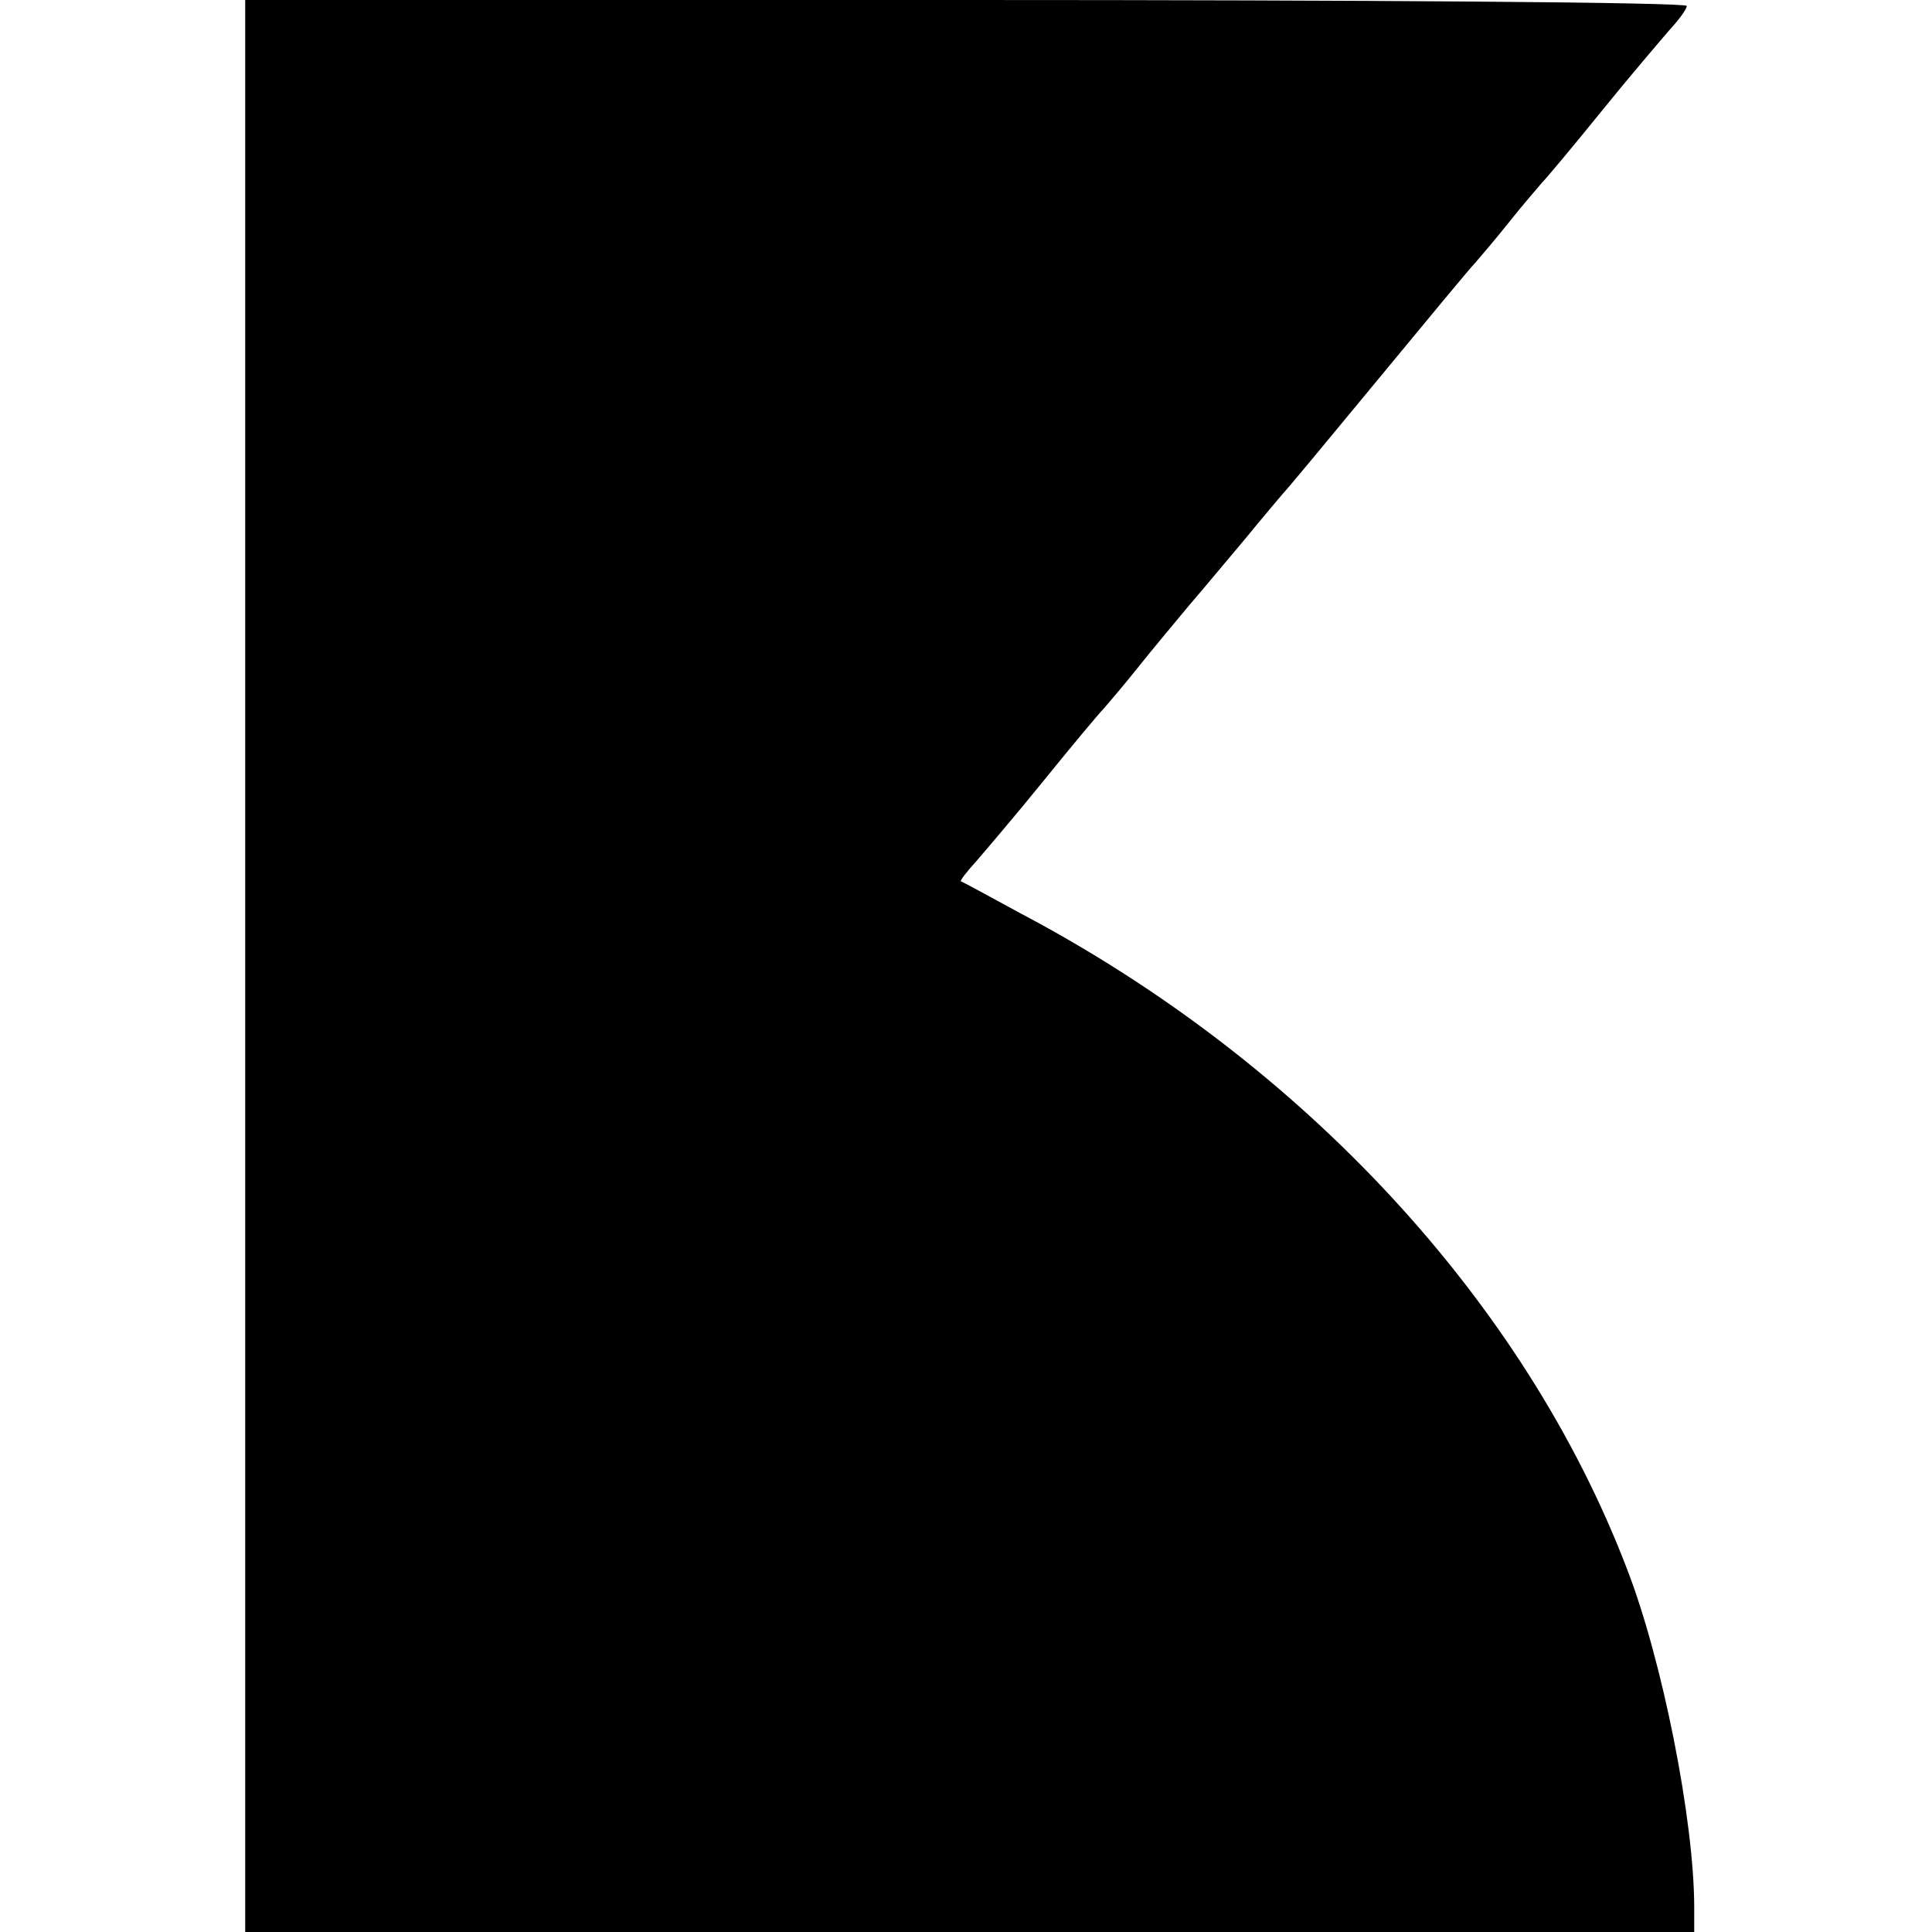
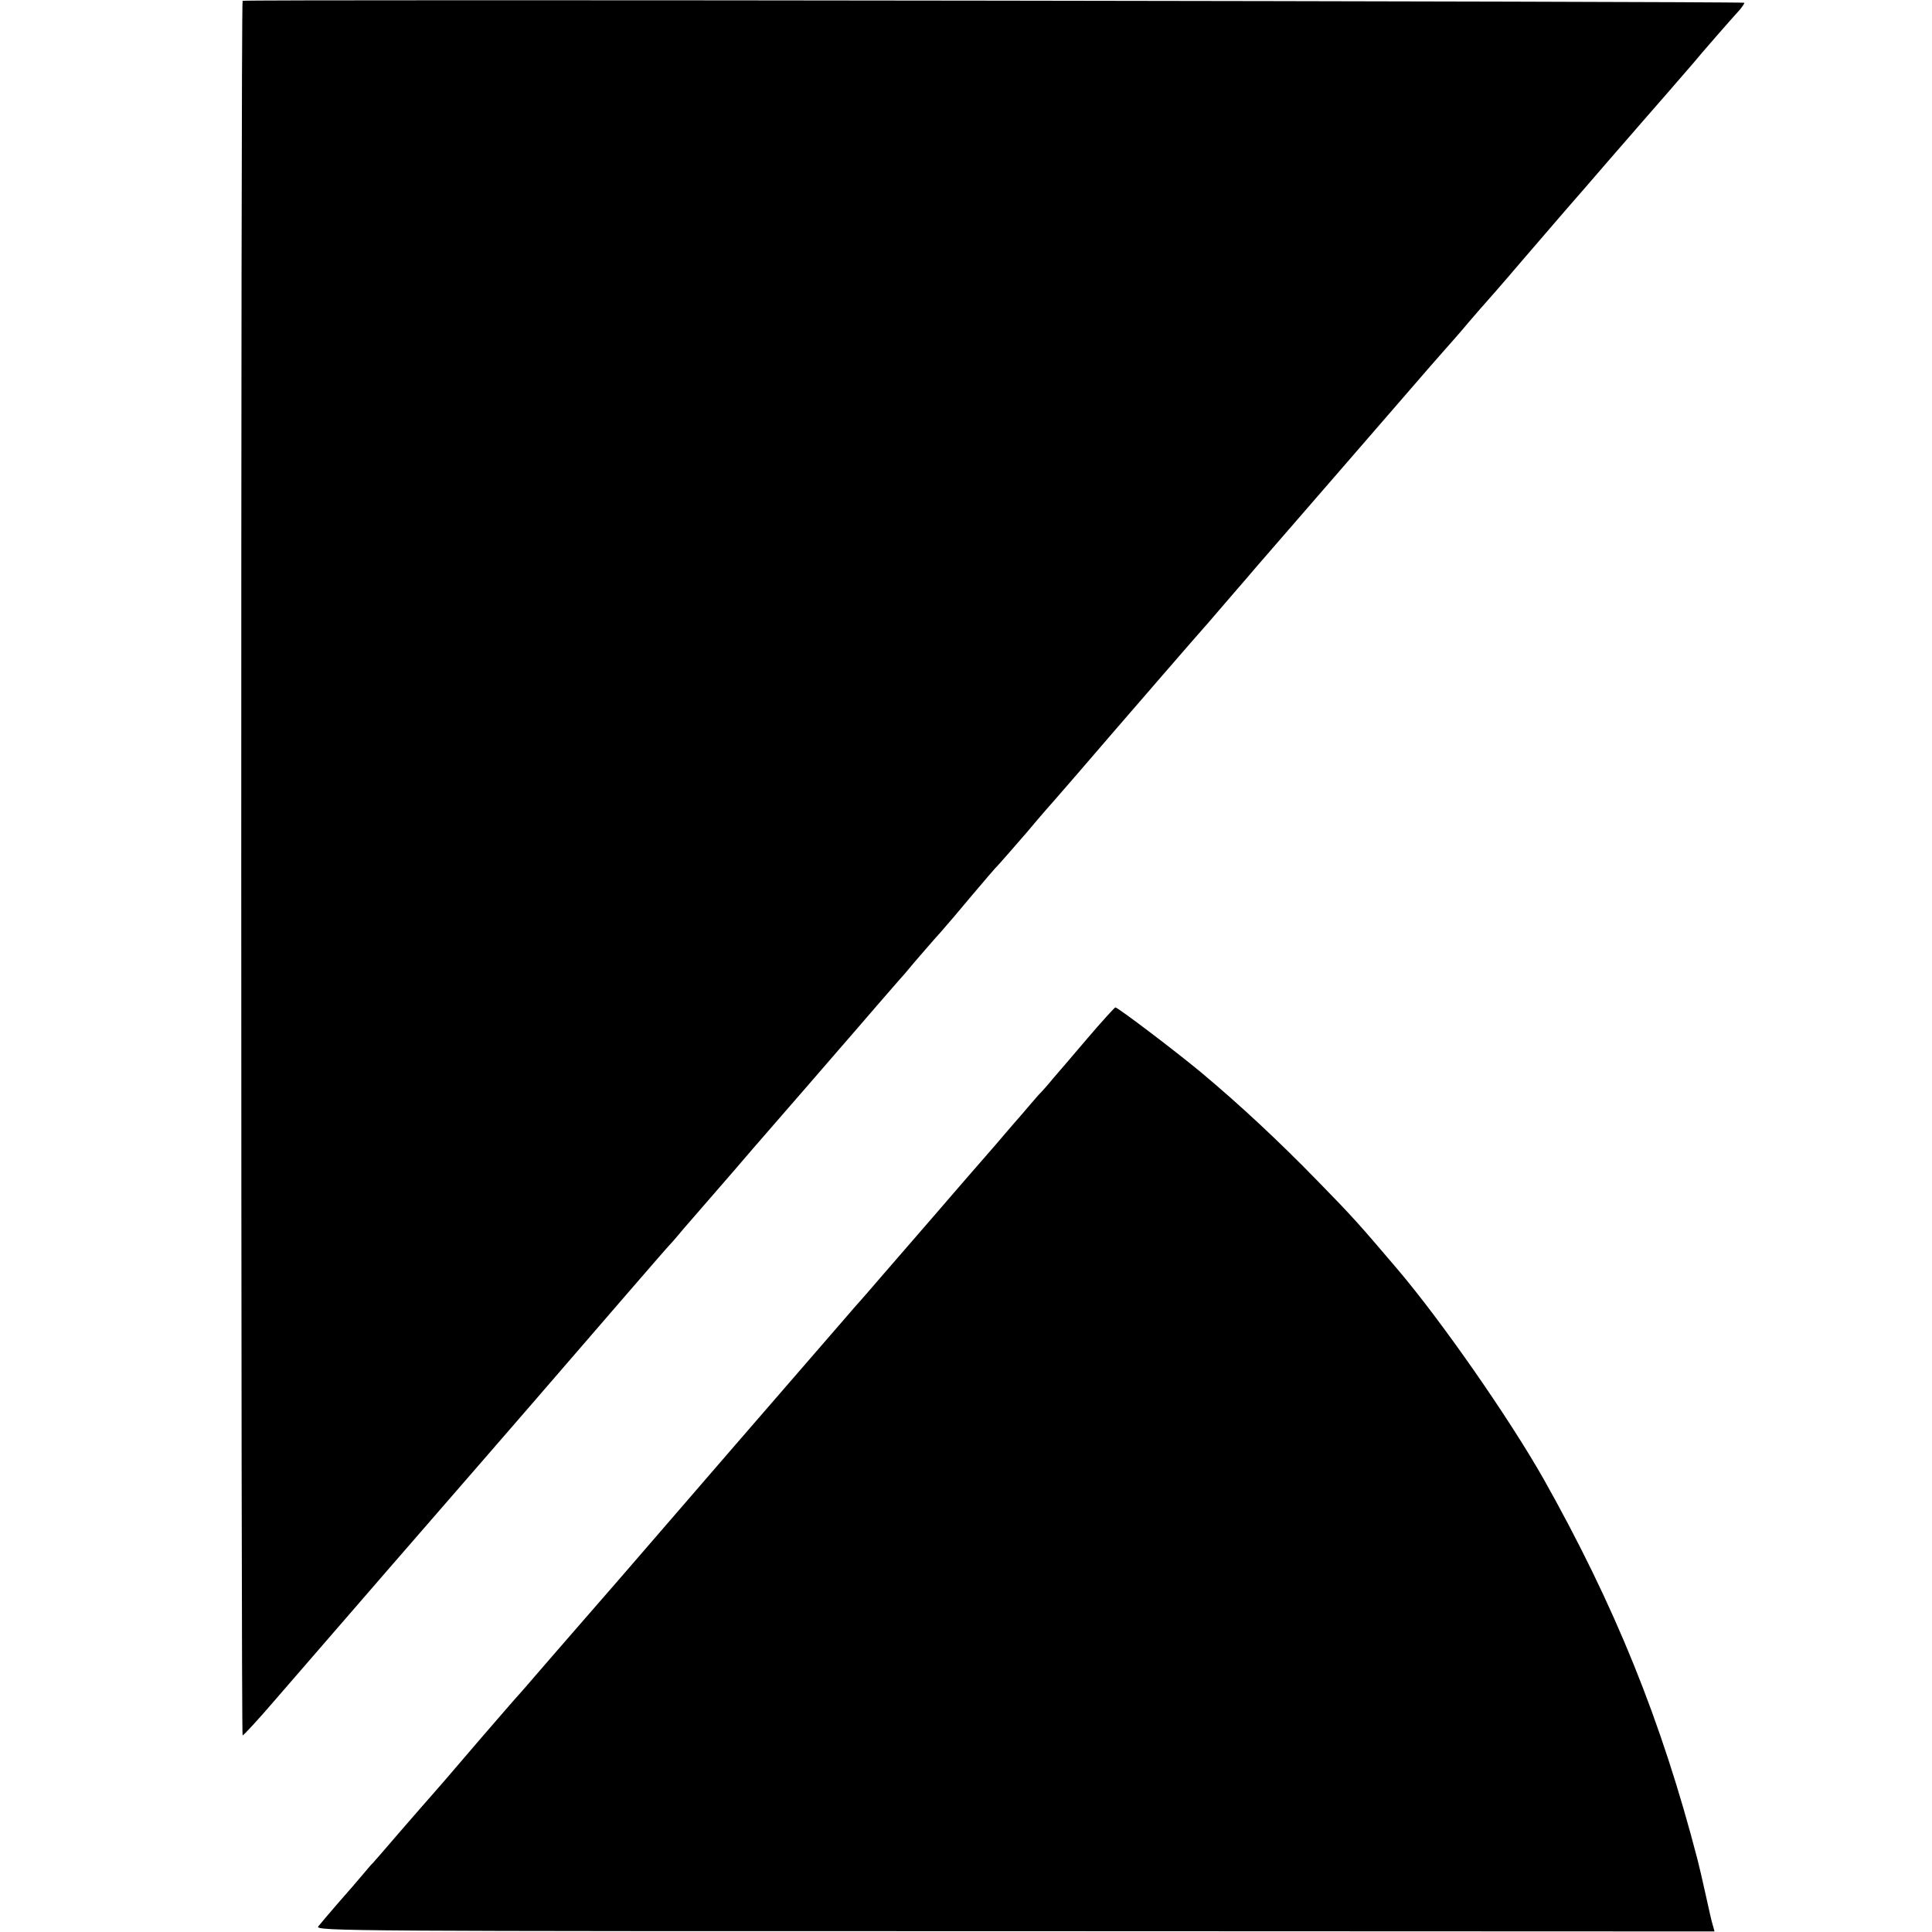
- <svg xmlns="http://www.w3.org/2000/svg" version="1.0" width="260pt" height="260pt" viewBox="0 0 260 260" preserveAspectRatio="xMidYMid meet">
-   <g transform="translate(0,260) scale(0.1,-0.1)" fill="#000000" stroke="none">
-     <path d="M330 1300 l0 -1300 975 0 975 0 0 33 c0 117 -43 334 -91 457 -137 357 -434 679 -814 880 -44 24 -81 44 -82 44 -1 1 8 13 20 26 12 14 54 63 92 110 38 47 74 90 80 96 5 6 26 30 45 54 19 24 51 62 70 85 19 22 53 63 75 89 22 27 45 54 50 60 6 6 64 76 130 156 66 80 124 150 130 156 5 6 26 30 45 54 19 24 40 48 45 54 6 6 42 49 80 96 38 47 80 96 92 110 13 14 23 28 23 32 0 5 -436 8 -970 8 l-970 0 0 -1300z" />
+ <svg xmlns="http://www.w3.org/2000/svg" version="1.0" width="700pt" height="700pt" viewBox="0 0 700 700" preserveAspectRatio="xMidYMid meet">
+   <g transform="translate(0,700) scale(0.1,-0.1)" fill="#000000" stroke="none">
+     <path d="M879 6997 c-7 -14 -6 -6288 0 -6285 5 2 58 59 117 128 165 191 703 811 733 845 27 31 297 342 540 624 74 86 140 161 145 167 6 6 34 37 61 70 28 32 84 97 125 144 41 47 98 113 126 146 28 32 118 136 199 229 81 94 157 181 169 195 27 32 148 171 161 186 6 6 33 37 60 70 28 32 68 79 91 104 22 25 76 88 119 140 44 52 85 100 91 105 6 6 53 60 105 120 51 61 96 112 99 115 4 4 150 173 216 250 33 38 312 361 343 395 14 17 53 61 86 100 33 38 72 83 86 100 36 41 568 655 633 730 28 32 58 66 66 75 8 9 40 45 70 81 30 35 57 66 60 69 3 3 62 70 130 150 69 80 171 199 229 265 57 66 127 147 156 180 29 33 89 103 135 155 45 52 92 106 104 120 25 31 144 167 169 194 9 11 17 22 17 26 0 5 -5439 13 -5441 7z" />
+     <path d="M3940 3238 c-52 -61 -108 -127 -125 -146 -16 -20 -40 -47 -53 -60 -12 -14 -40 -46 -61 -71 -22 -25 -48 -55 -58 -67 -10 -12 -41 -48 -69 -80 -28 -32 -116 -133 -195 -225 -79 -91 -164 -189 -189 -218 -25 -29 -54 -63 -65 -75 -11 -12 -45 -51 -75 -86 -30 -35 -89 -103 -130 -150 -41 -47 -100 -115 -130 -150 -30 -35 -89 -103 -130 -150 -41 -48 -156 -180 -255 -295 -99 -115 -231 -267 -294 -339 -63 -72 -137 -158 -165 -190 -28 -33 -58 -67 -66 -76 -8 -8 -69 -79 -135 -155 -129 -151 -164 -191 -180 -209 -6 -6 -55 -63 -110 -126 -54 -63 -101 -117 -104 -120 -4 -3 -19 -21 -35 -40 -16 -19 -56 -66 -90 -104 -33 -38 -66 -77 -73 -86 -12 -17 122 -17 2523 -17 l2536 -1 -6 22 c-4 11 -15 61 -26 111 -11 50 -24 106 -29 125 -131 506 -300 922 -558 1381 -126 222 -371 574 -531 762 -138 162 -159 186 -287 317 -143 147 -285 279 -425 396 -98 81 -300 234 -309 234 -3 -1 -49 -51 -101 -112z" />
  </g>
</svg>
